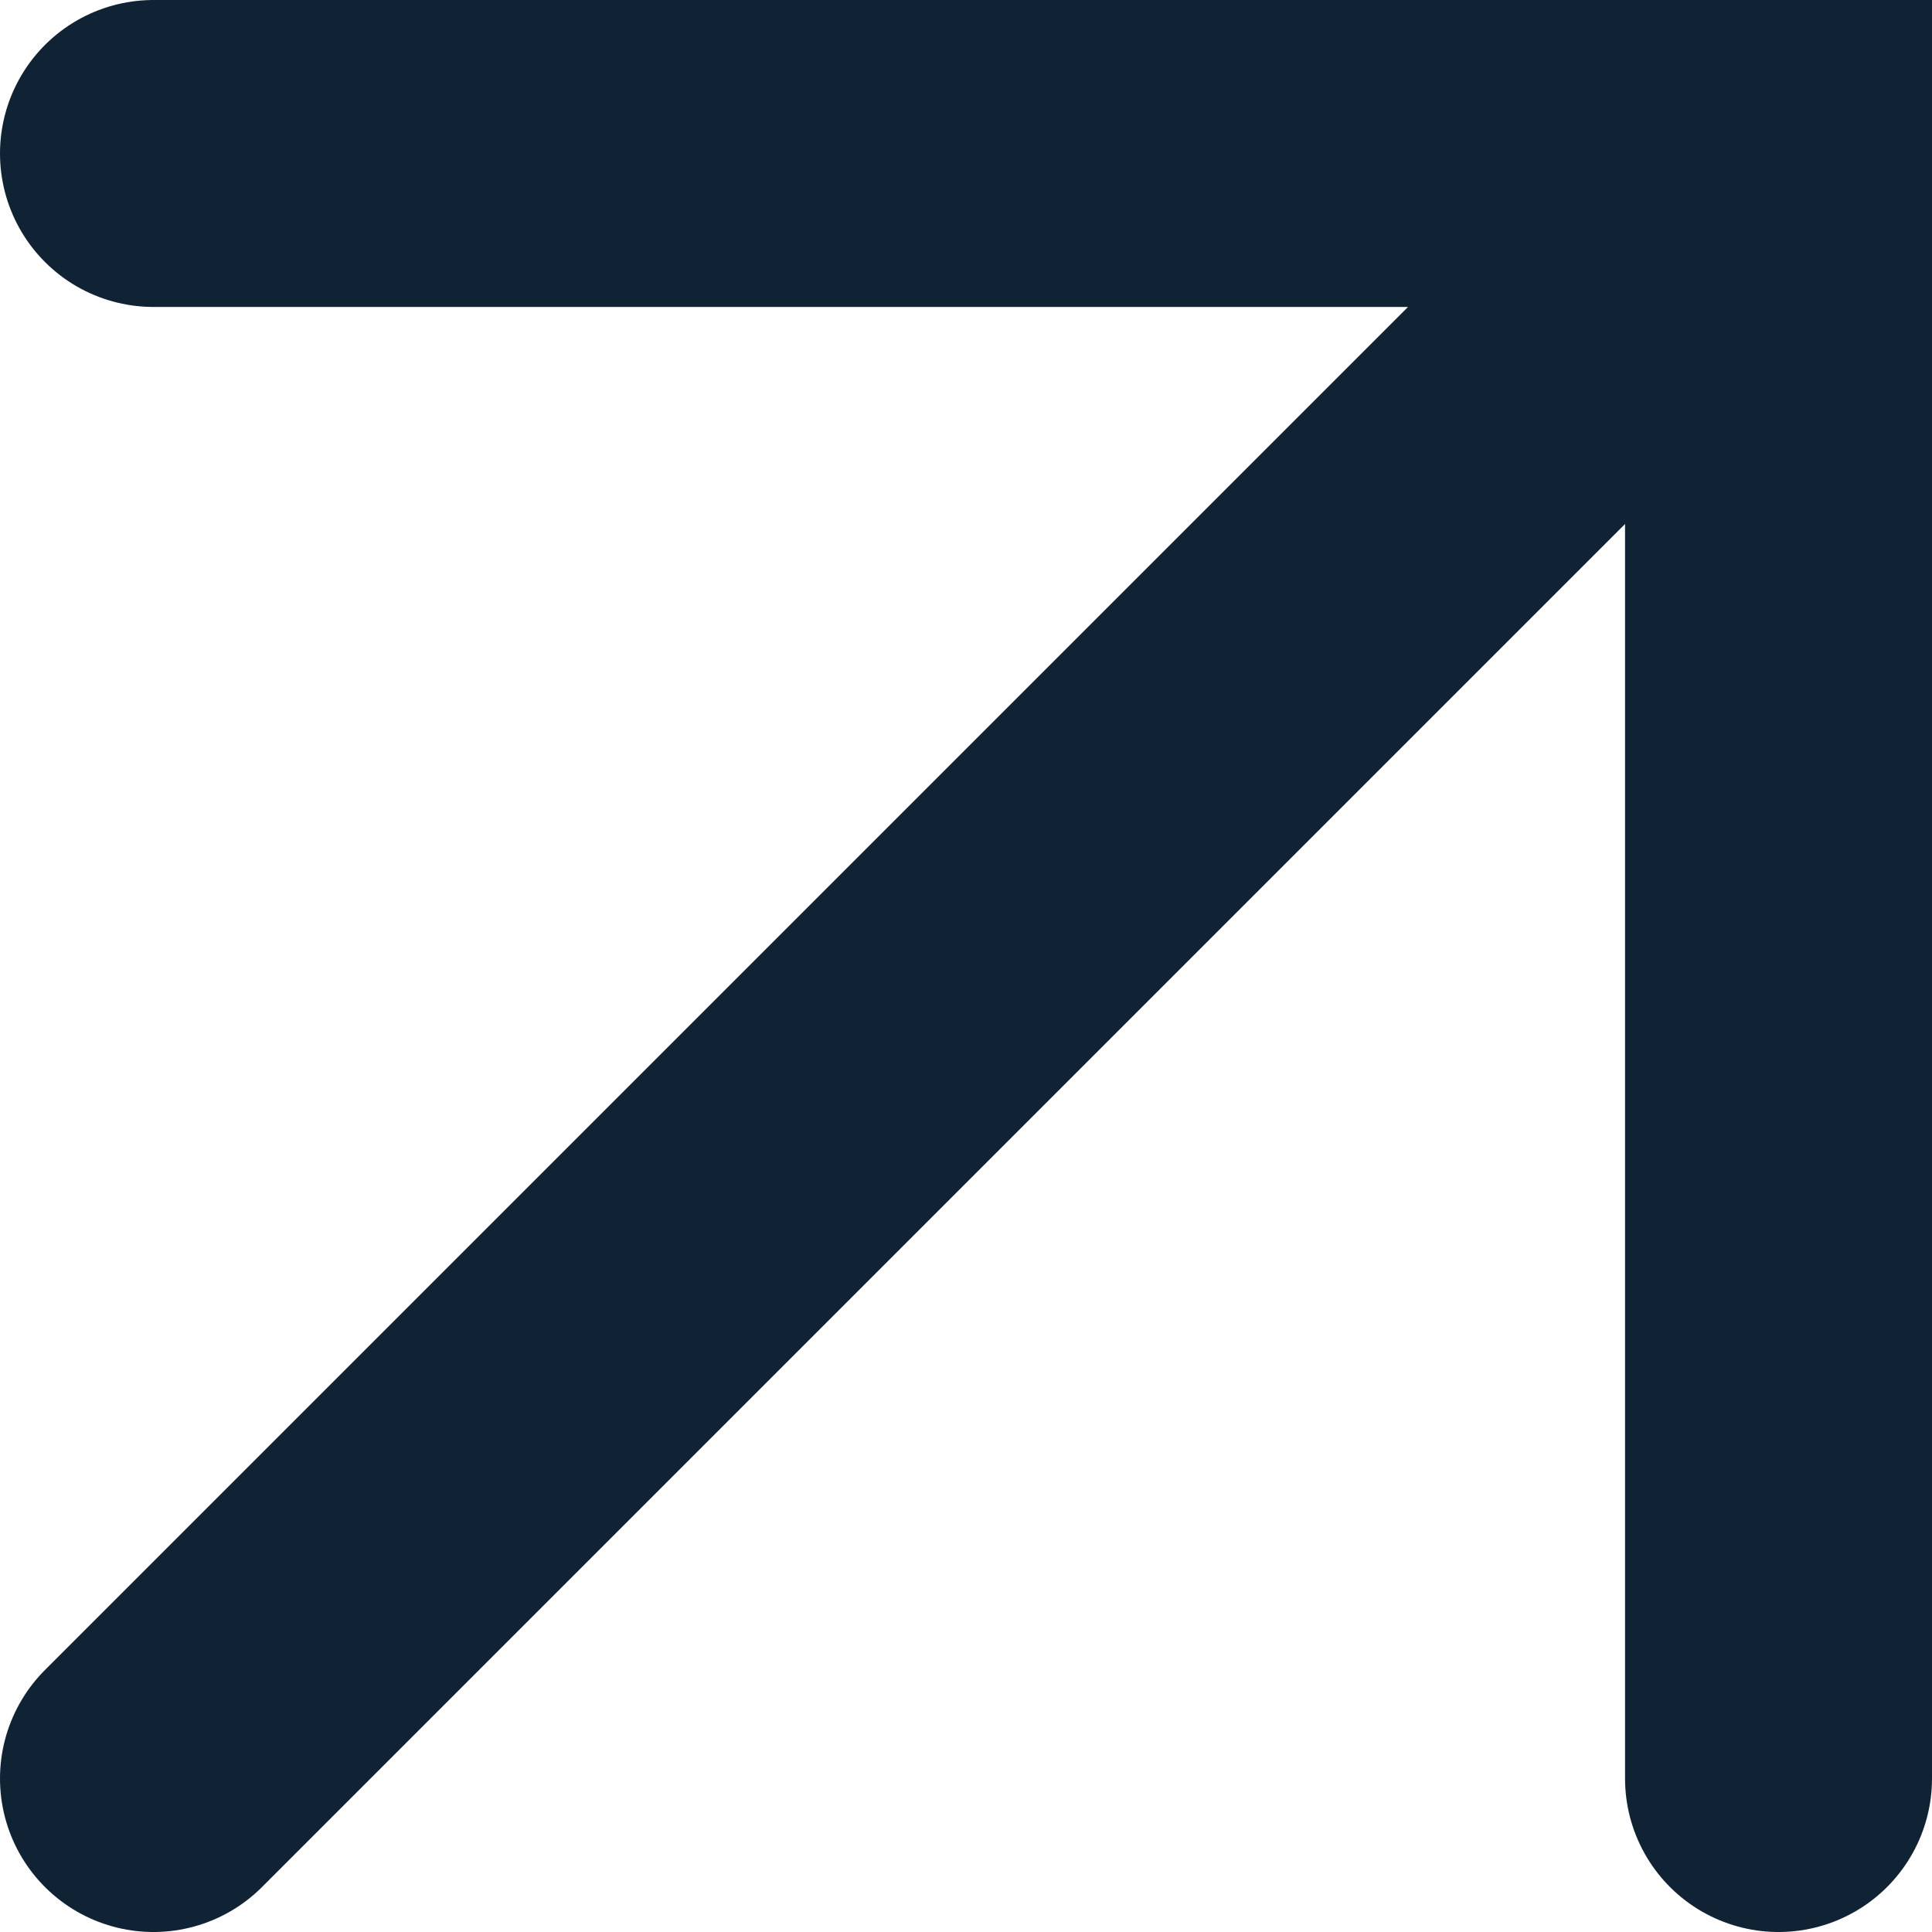
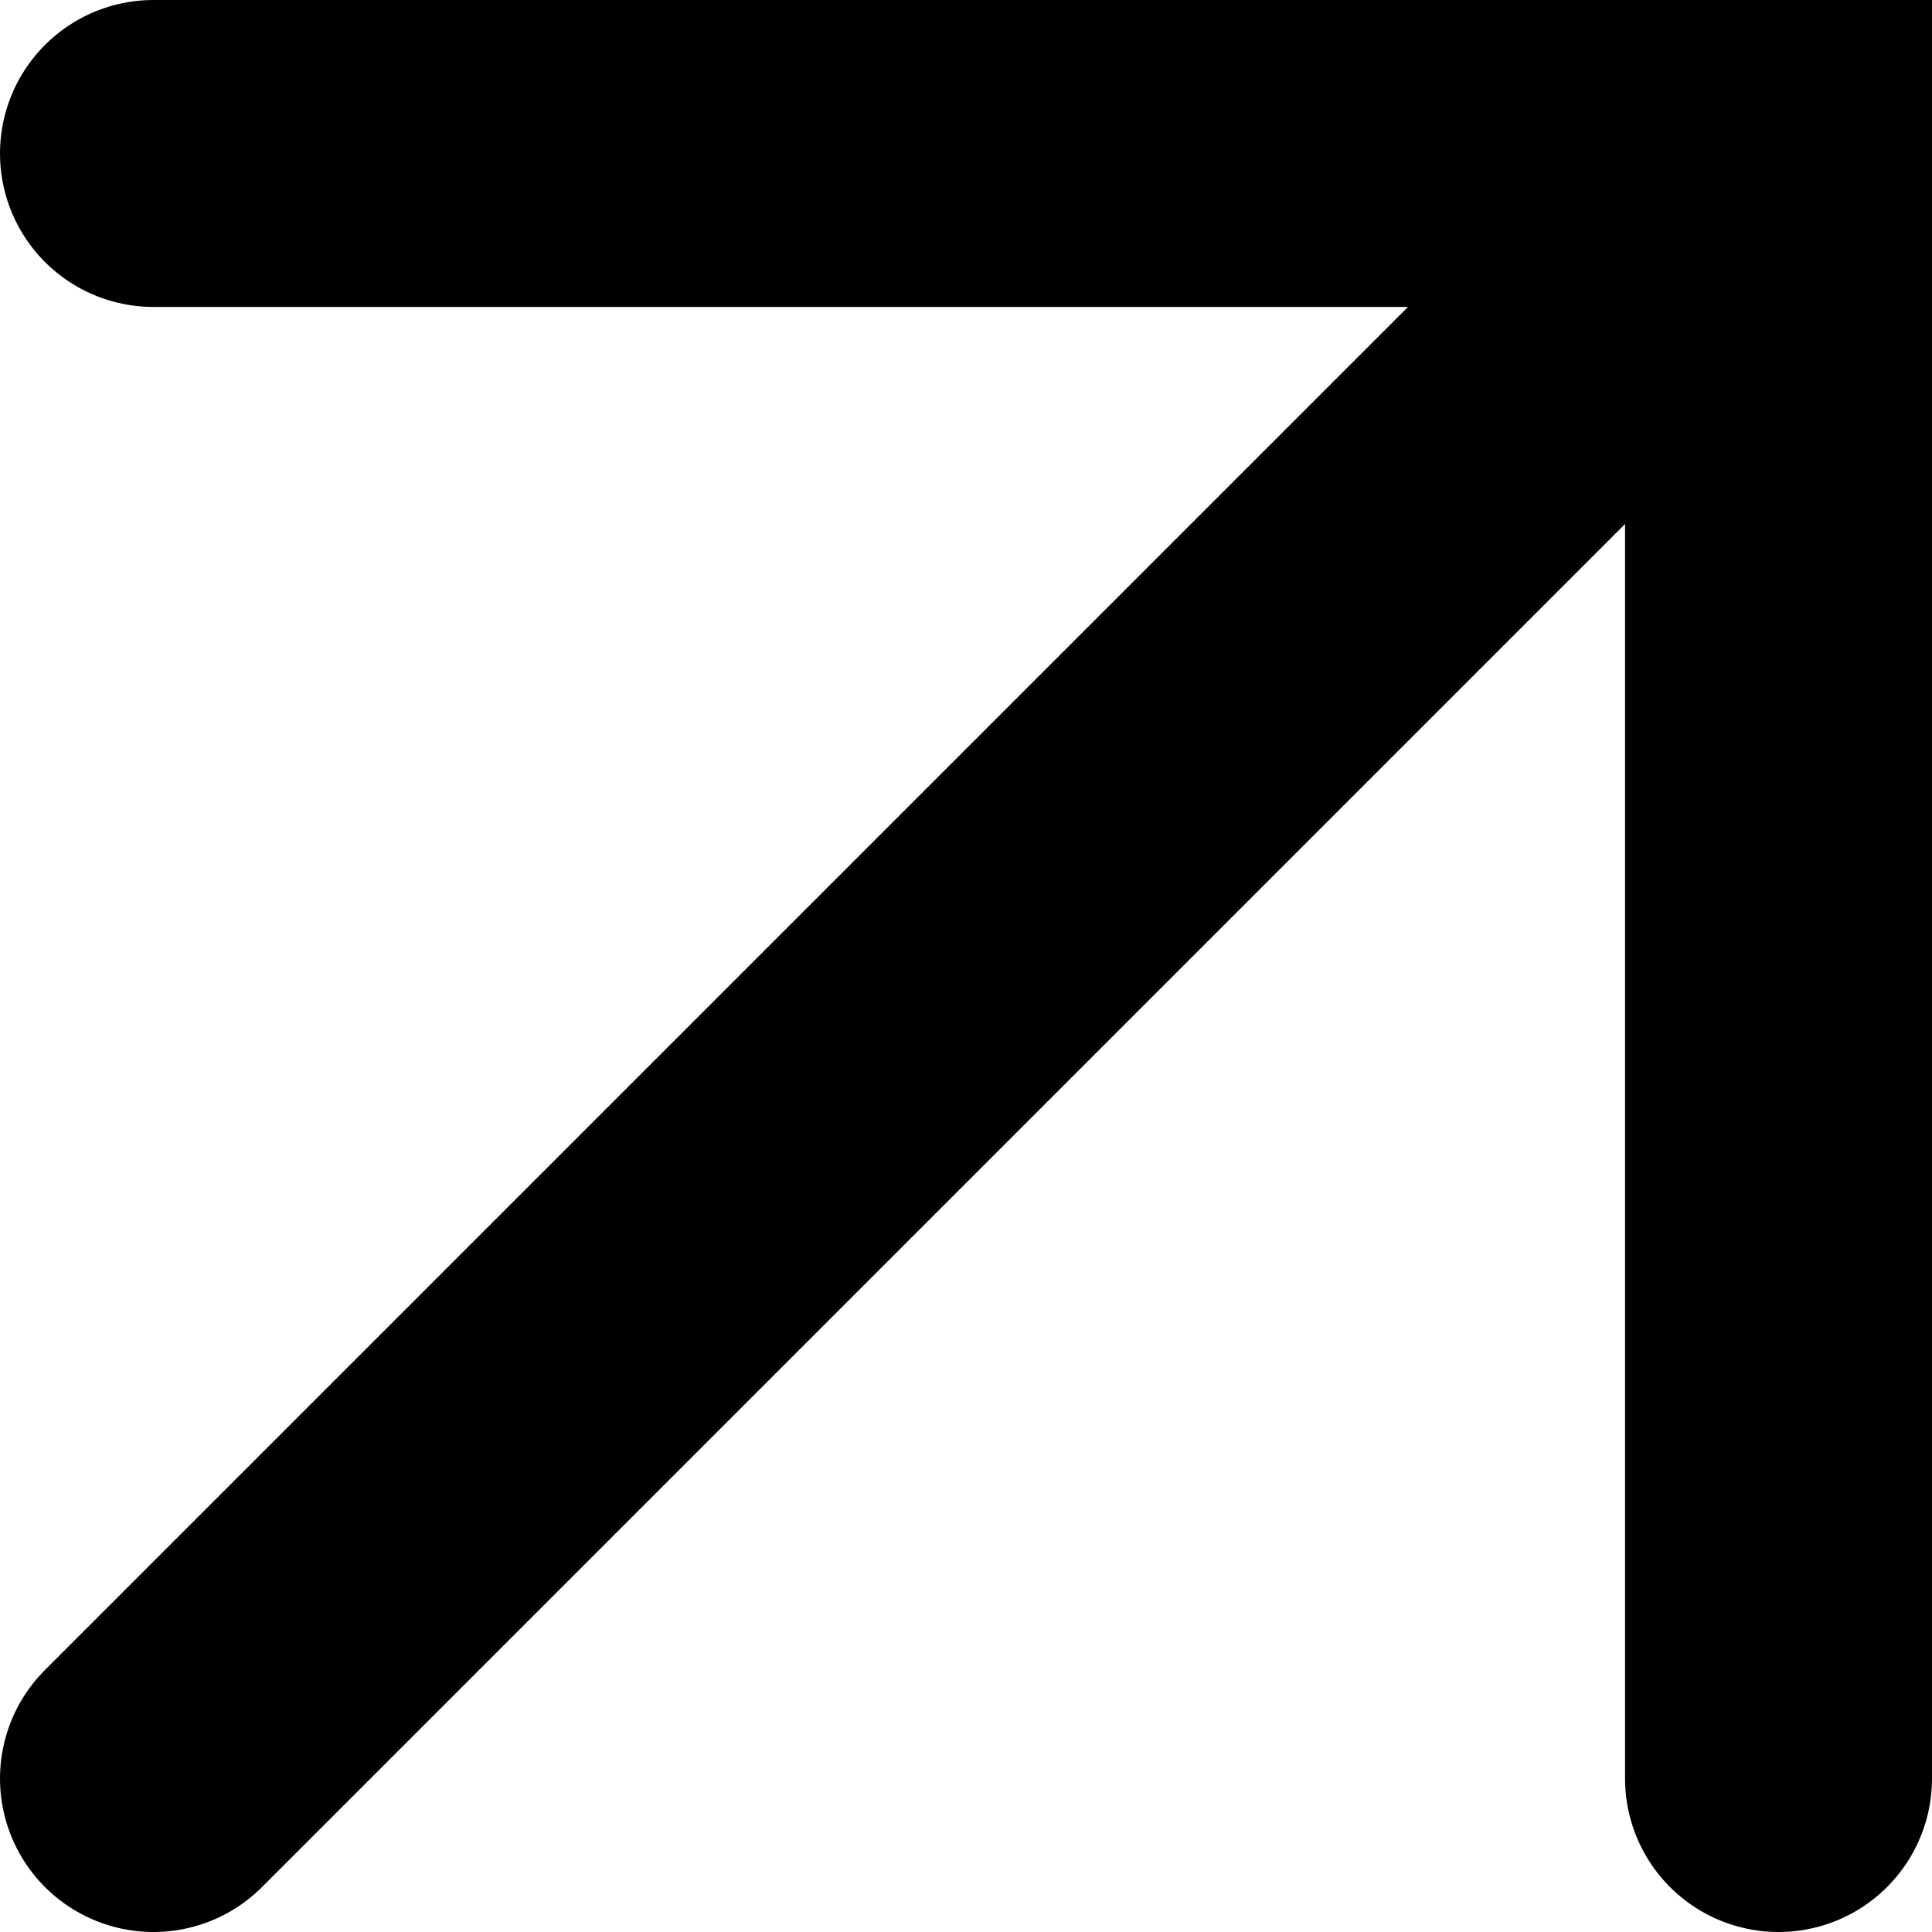
<svg xmlns="http://www.w3.org/2000/svg" preserveAspectRatio="none" overflow="visible" width="10.7" height="10.7" viewBox="0 0 10.7 10.7" fill="none">
-   <path id="Open project button" d="M9.85 9.85V0.85H0.85M9.85 0.85L0.85 9.85" stroke-width="1.7" stroke-linecap="round" stroke="#102334" />
+   <path id="Open project button" d="M9.85 9.85V0.85H0.85M9.85 0.85L0.85 9.85" stroke-width="1.7" stroke-linecap="round" stroke="currentColor" />
</svg>
